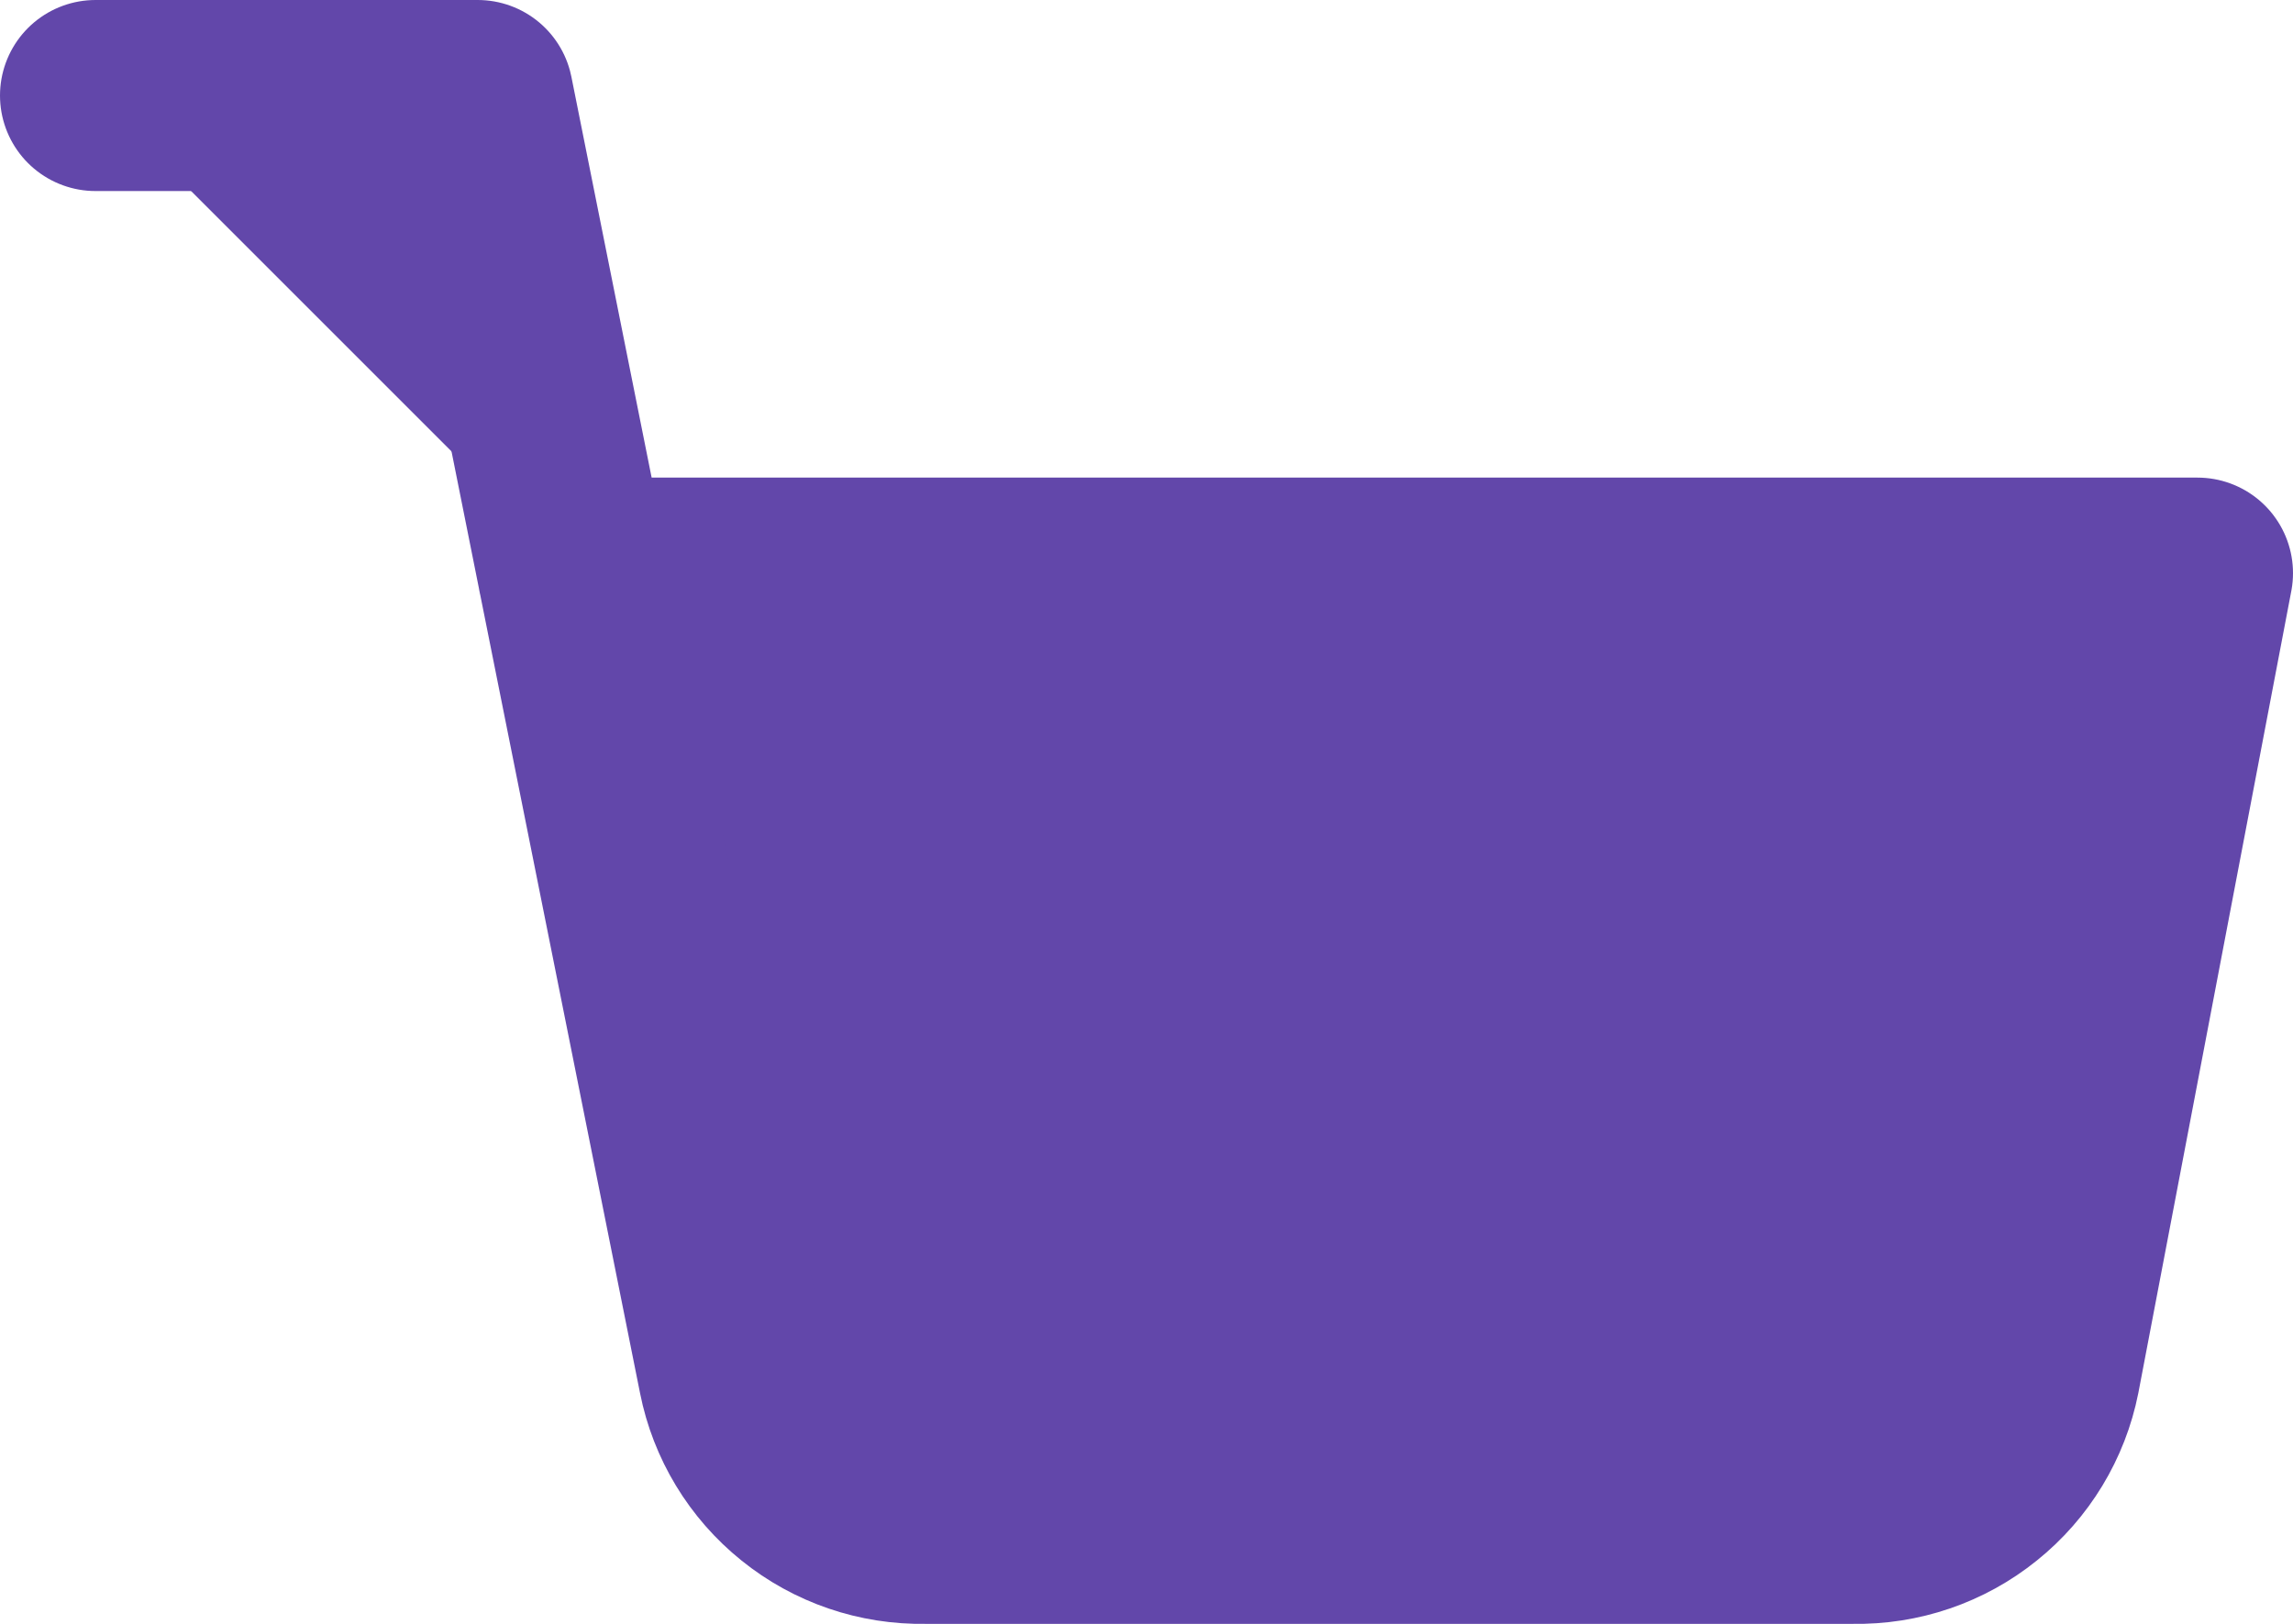
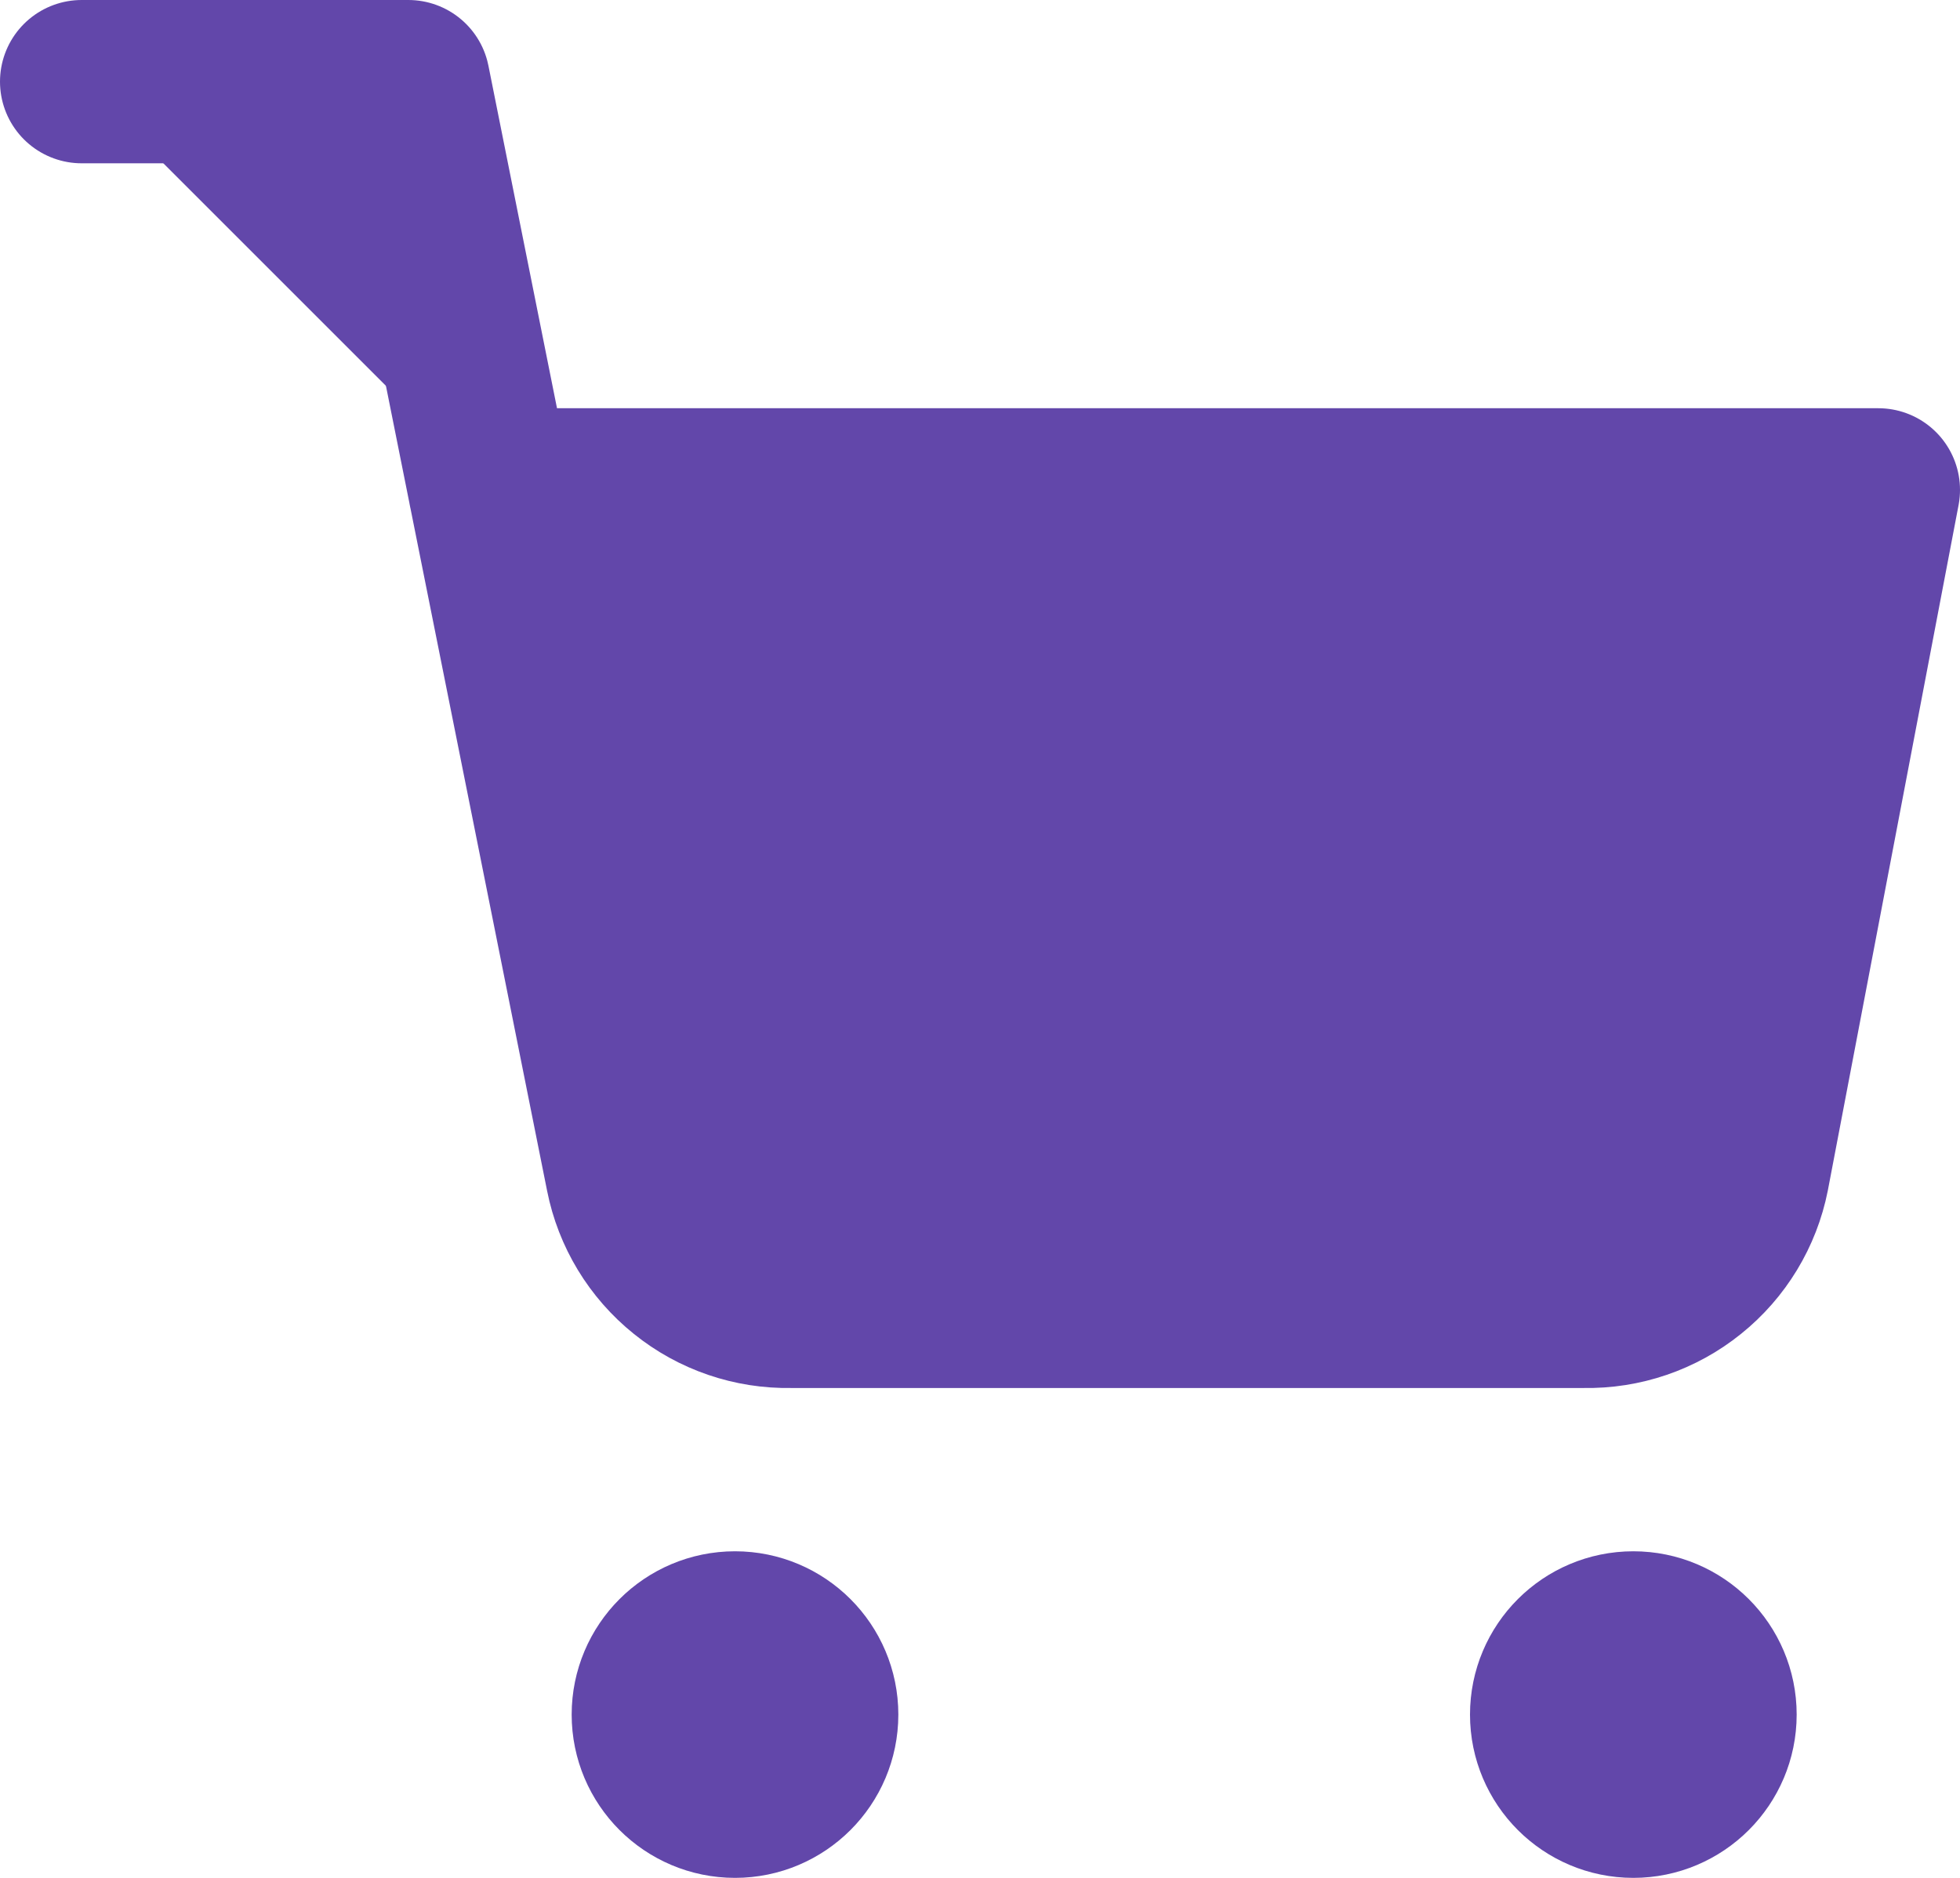
- <svg xmlns="http://www.w3.org/2000/svg" width="24" height="17" viewBox="0 0 24 17" fill="none">
+ <svg xmlns="http://www.w3.org/2000/svg" width="24" height="23" viewBox="0 0 24 23" fill="none">
+   <path d="M9 22C9.552 22 10 21.552 10 21C10 20.448 9.552 20 9 20C8.448 20 8 20.448 8 21C8 21.552 8.448 22 9 22Z" fill="#6247AA" stroke="#6247AA" stroke-width="2" stroke-linecap="round" stroke-linejoin="round" />
+   <path d="M20 22C20.552 22 21 21.552 21 21C21 20.448 20.552 20 20 20C19.448 20 19 20.448 19 21C19 21.552 19.448 22 20 22Z" fill="#6247AA" stroke="#6247AA" stroke-width="2" stroke-linecap="round" stroke-linejoin="round" />
  <path d="M1 1H5L7.68 14.39C7.771 14.85 8.022 15.264 8.388 15.558C8.753 15.853 9.211 16.009 9.68 16H19.4C19.869 16.009 20.327 15.853 20.692 15.558C21.058 15.264 21.309 14.85 21.4 14.39L23 6H6" fill="#6247AA" />
  <path d="M1 1H5L7.68 14.39C7.771 14.85 8.022 15.264 8.388 15.558C8.753 15.853 9.211 16.009 9.68 16H19.4C19.869 16.009 20.327 15.853 20.692 15.558C21.058 15.264 21.309 14.85 21.4 14.39L23 6H6" stroke="#6247AA" stroke-width="2" stroke-linecap="round" stroke-linejoin="round" />
</svg>
